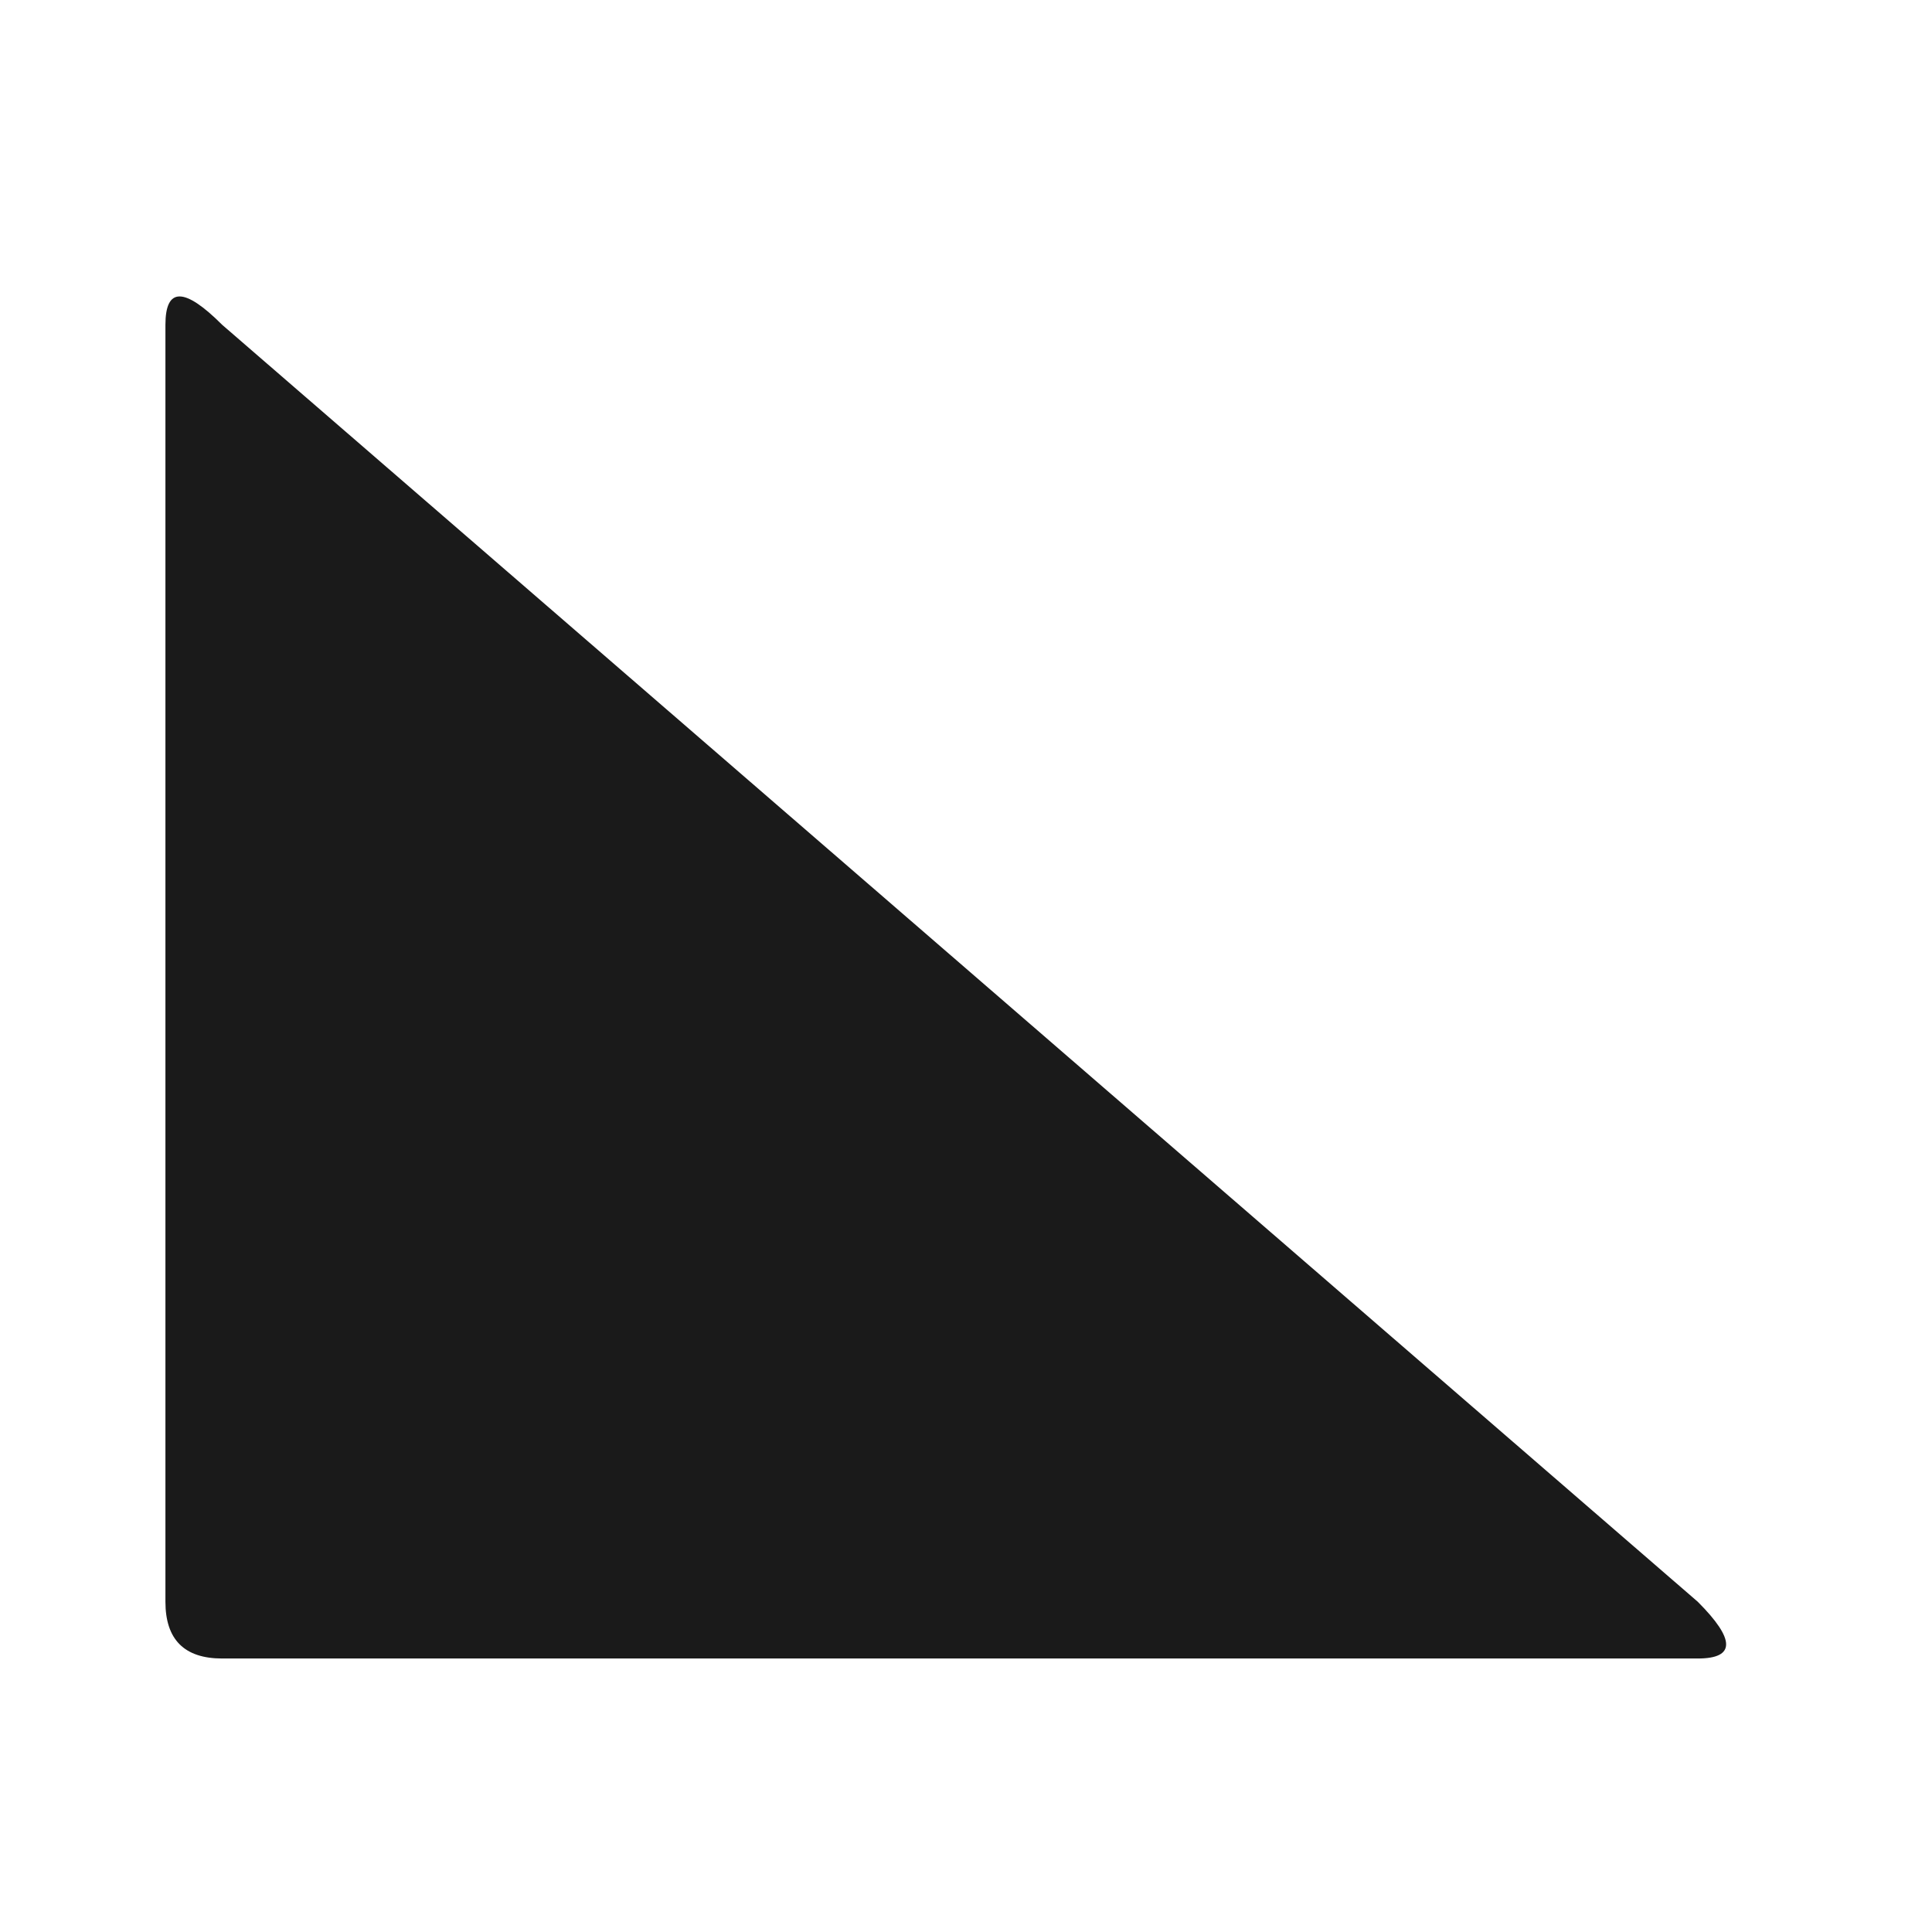
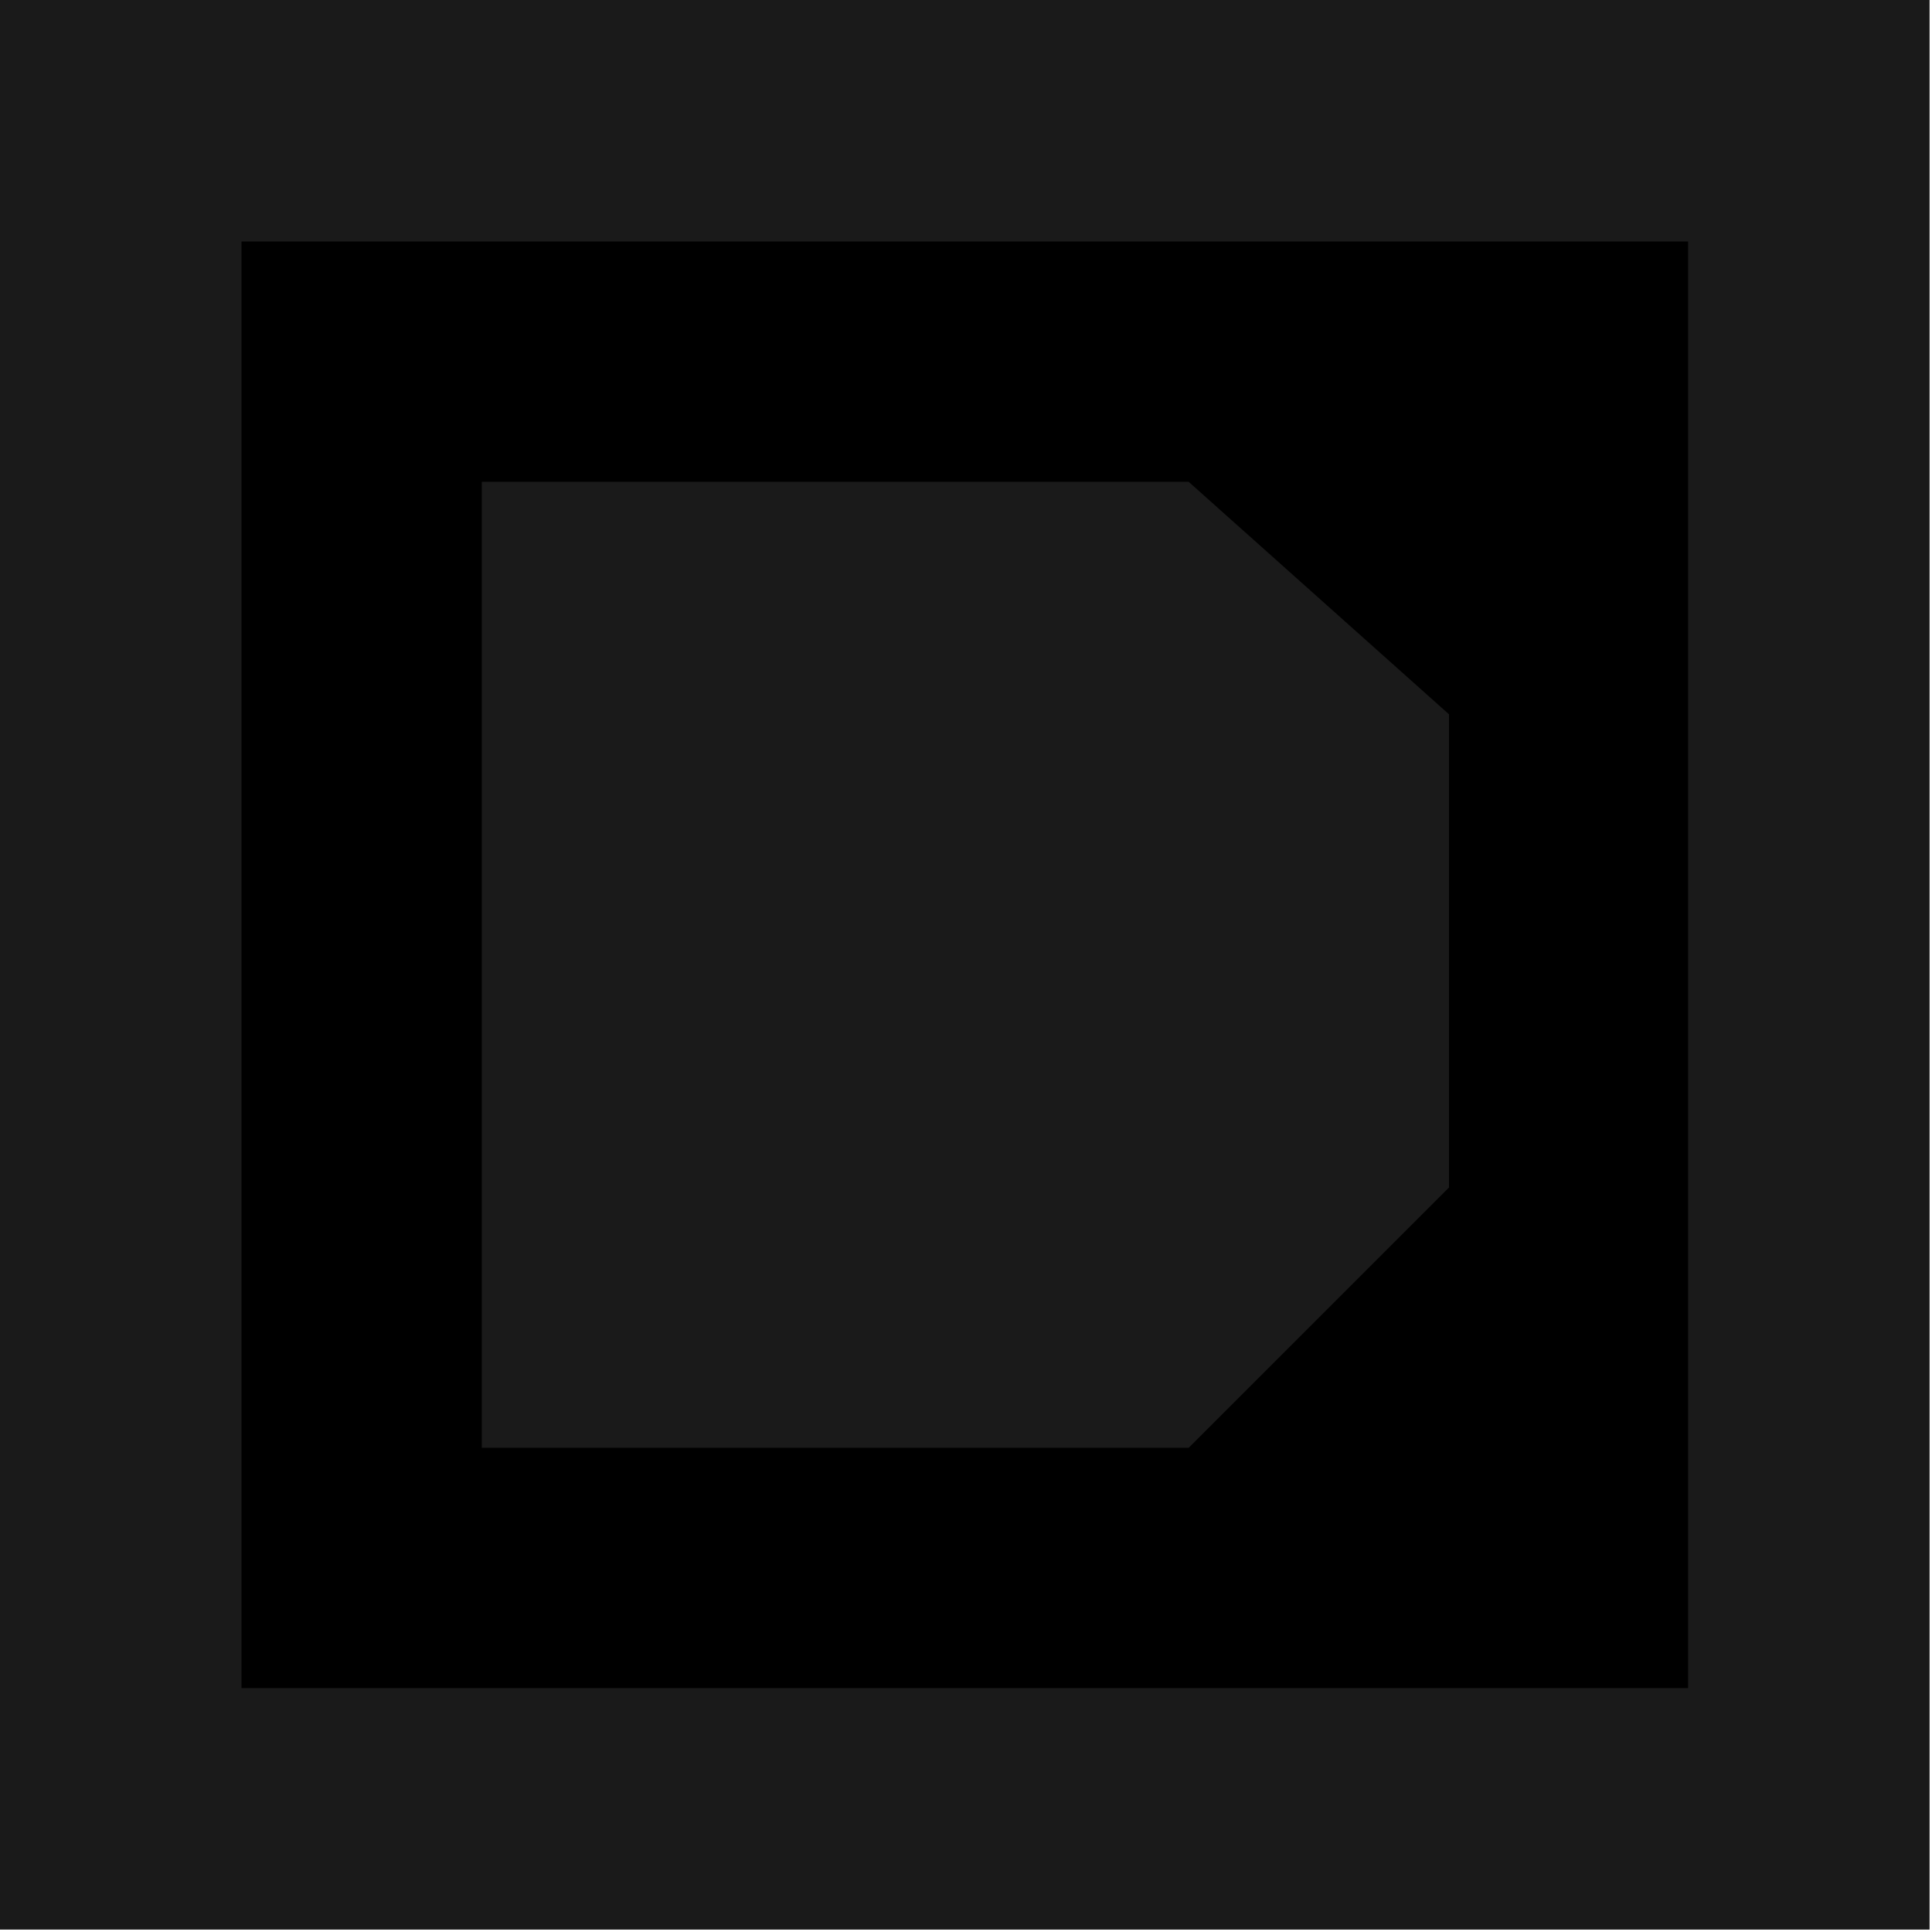
<svg xmlns="http://www.w3.org/2000/svg" viewBox="0 0 32 32">
  <rect width="32" height="32" fill="white" />
-   <g transform="translate(-17, 3.5) scale(0.47)" fill="#1A1A1A">
-     <path d="M44 51 Q42 51 42 49 L42 4 Q42 2 44 4 L96 49 Q98 51 96 51 Z" />
+   <g transform="scale(0.04)">
+     <rect x="50" y="50" width="699" height="699" stroke="#1A1A1A" stroke-width="100" />
+     <path d="M200 599V200H492L599.5 296V491.5L492 599H200Z" fill="#1A1A1A" stroke="#1A1A1A" />
  </g>
</svg>
